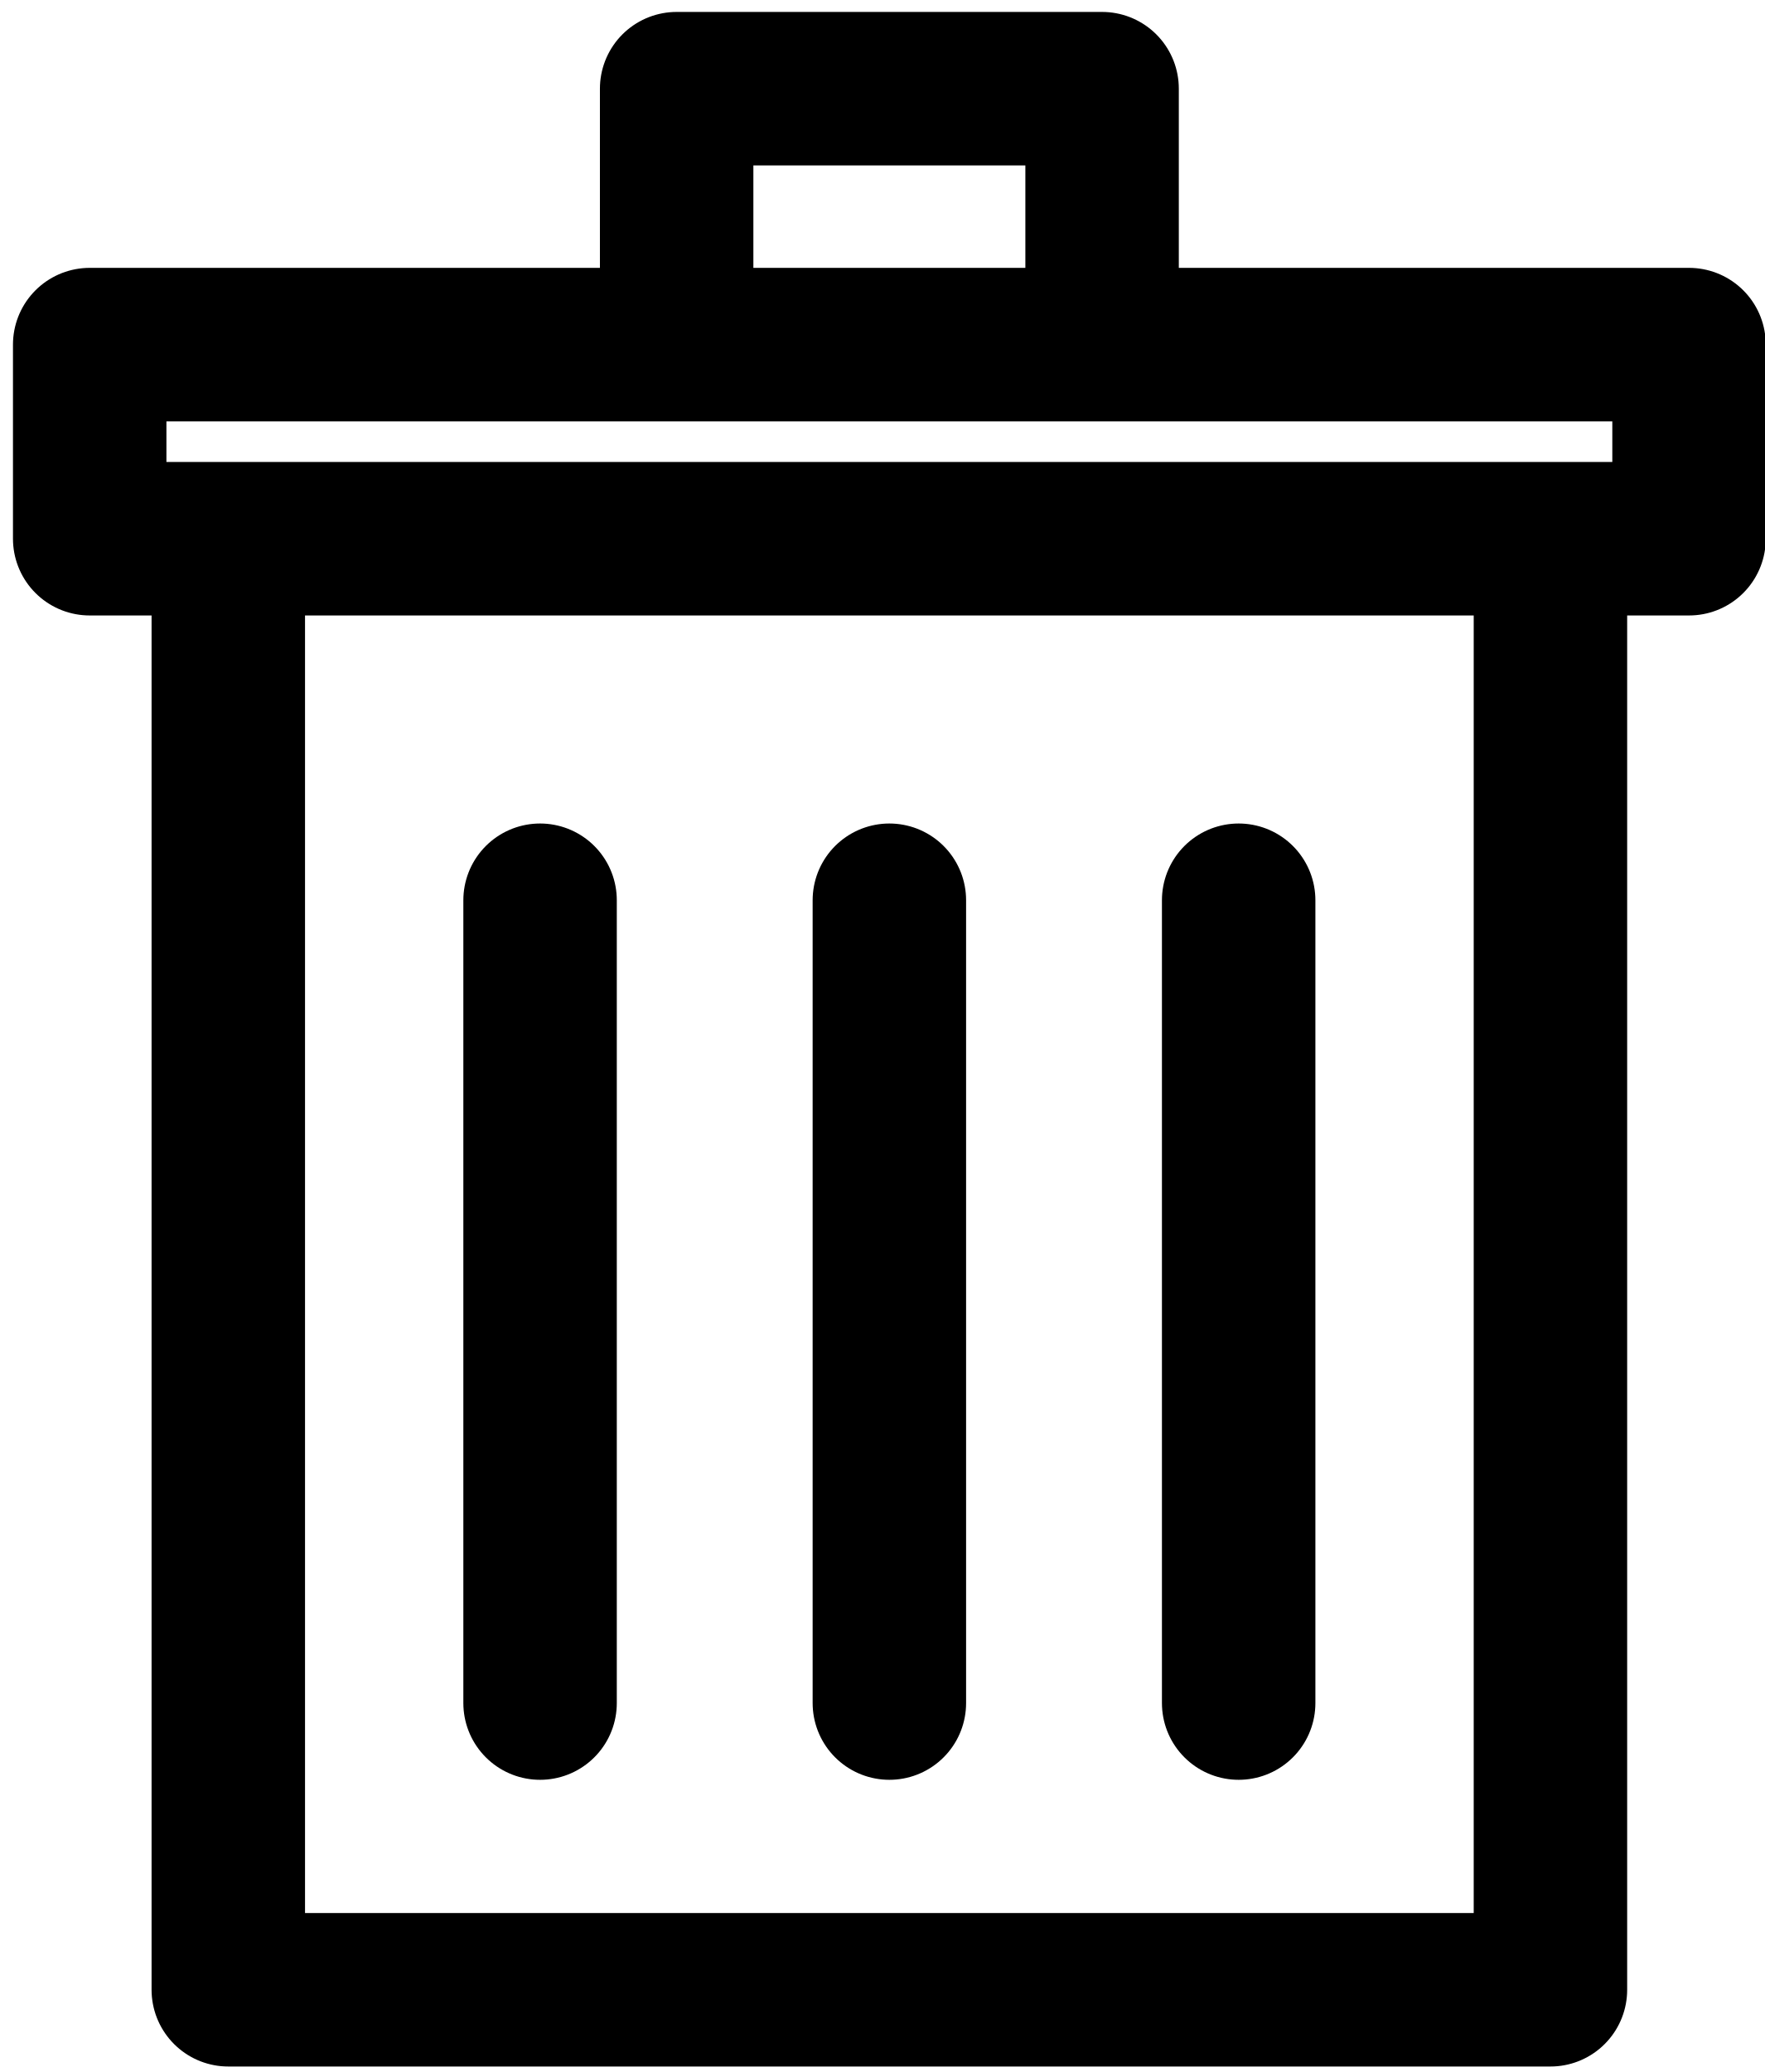
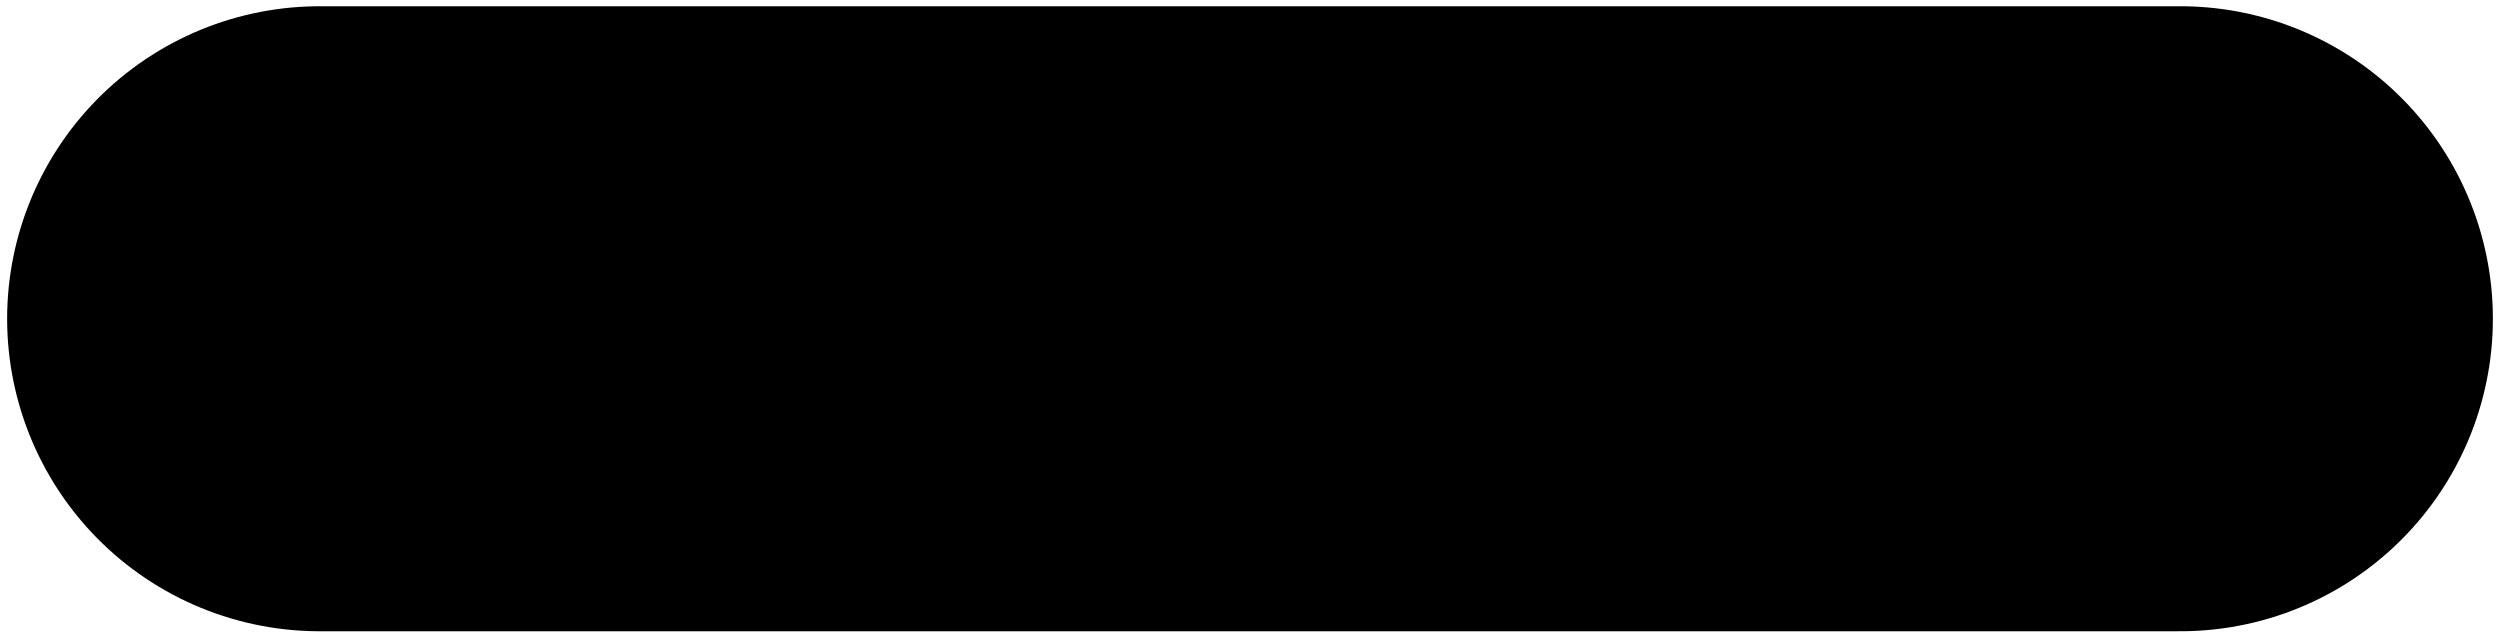
- <svg xmlns="http://www.w3.org/2000/svg" width="46mm" height="54mm" version="1.1" viewBox="0 0 46 54">
-   <g stroke="#000" stroke-linecap="round" stroke-linejoin="round" stroke-width="4">
-     <rect x="2.338" y="8.981" width="41.69" height="5.059" fill-opacity="0" />
-     <g fill="none">
-       <path d="m5.951 14.353v37.504h34.464v-36.93" />
-       <path d="m17.638 7.932v-5.621h11.09v5.729" />
-       <path d="m23.183 23.462v20.923" />
-       <path d="m32.288 23.462v20.923" />
-       <path d="m14.078 23.462v20.923" />
-     </g>
-   </g>
+ <svg xmlns="http://www.w3.org/2000/svg" width="20mm" height="5.1mm" version="1.1" viewBox="0 0 20 5.1">
+   <path d="m2.557 2.55h14.886" fill="none" stroke="#000" stroke-linecap="round" stroke-width="5" />
</svg>
